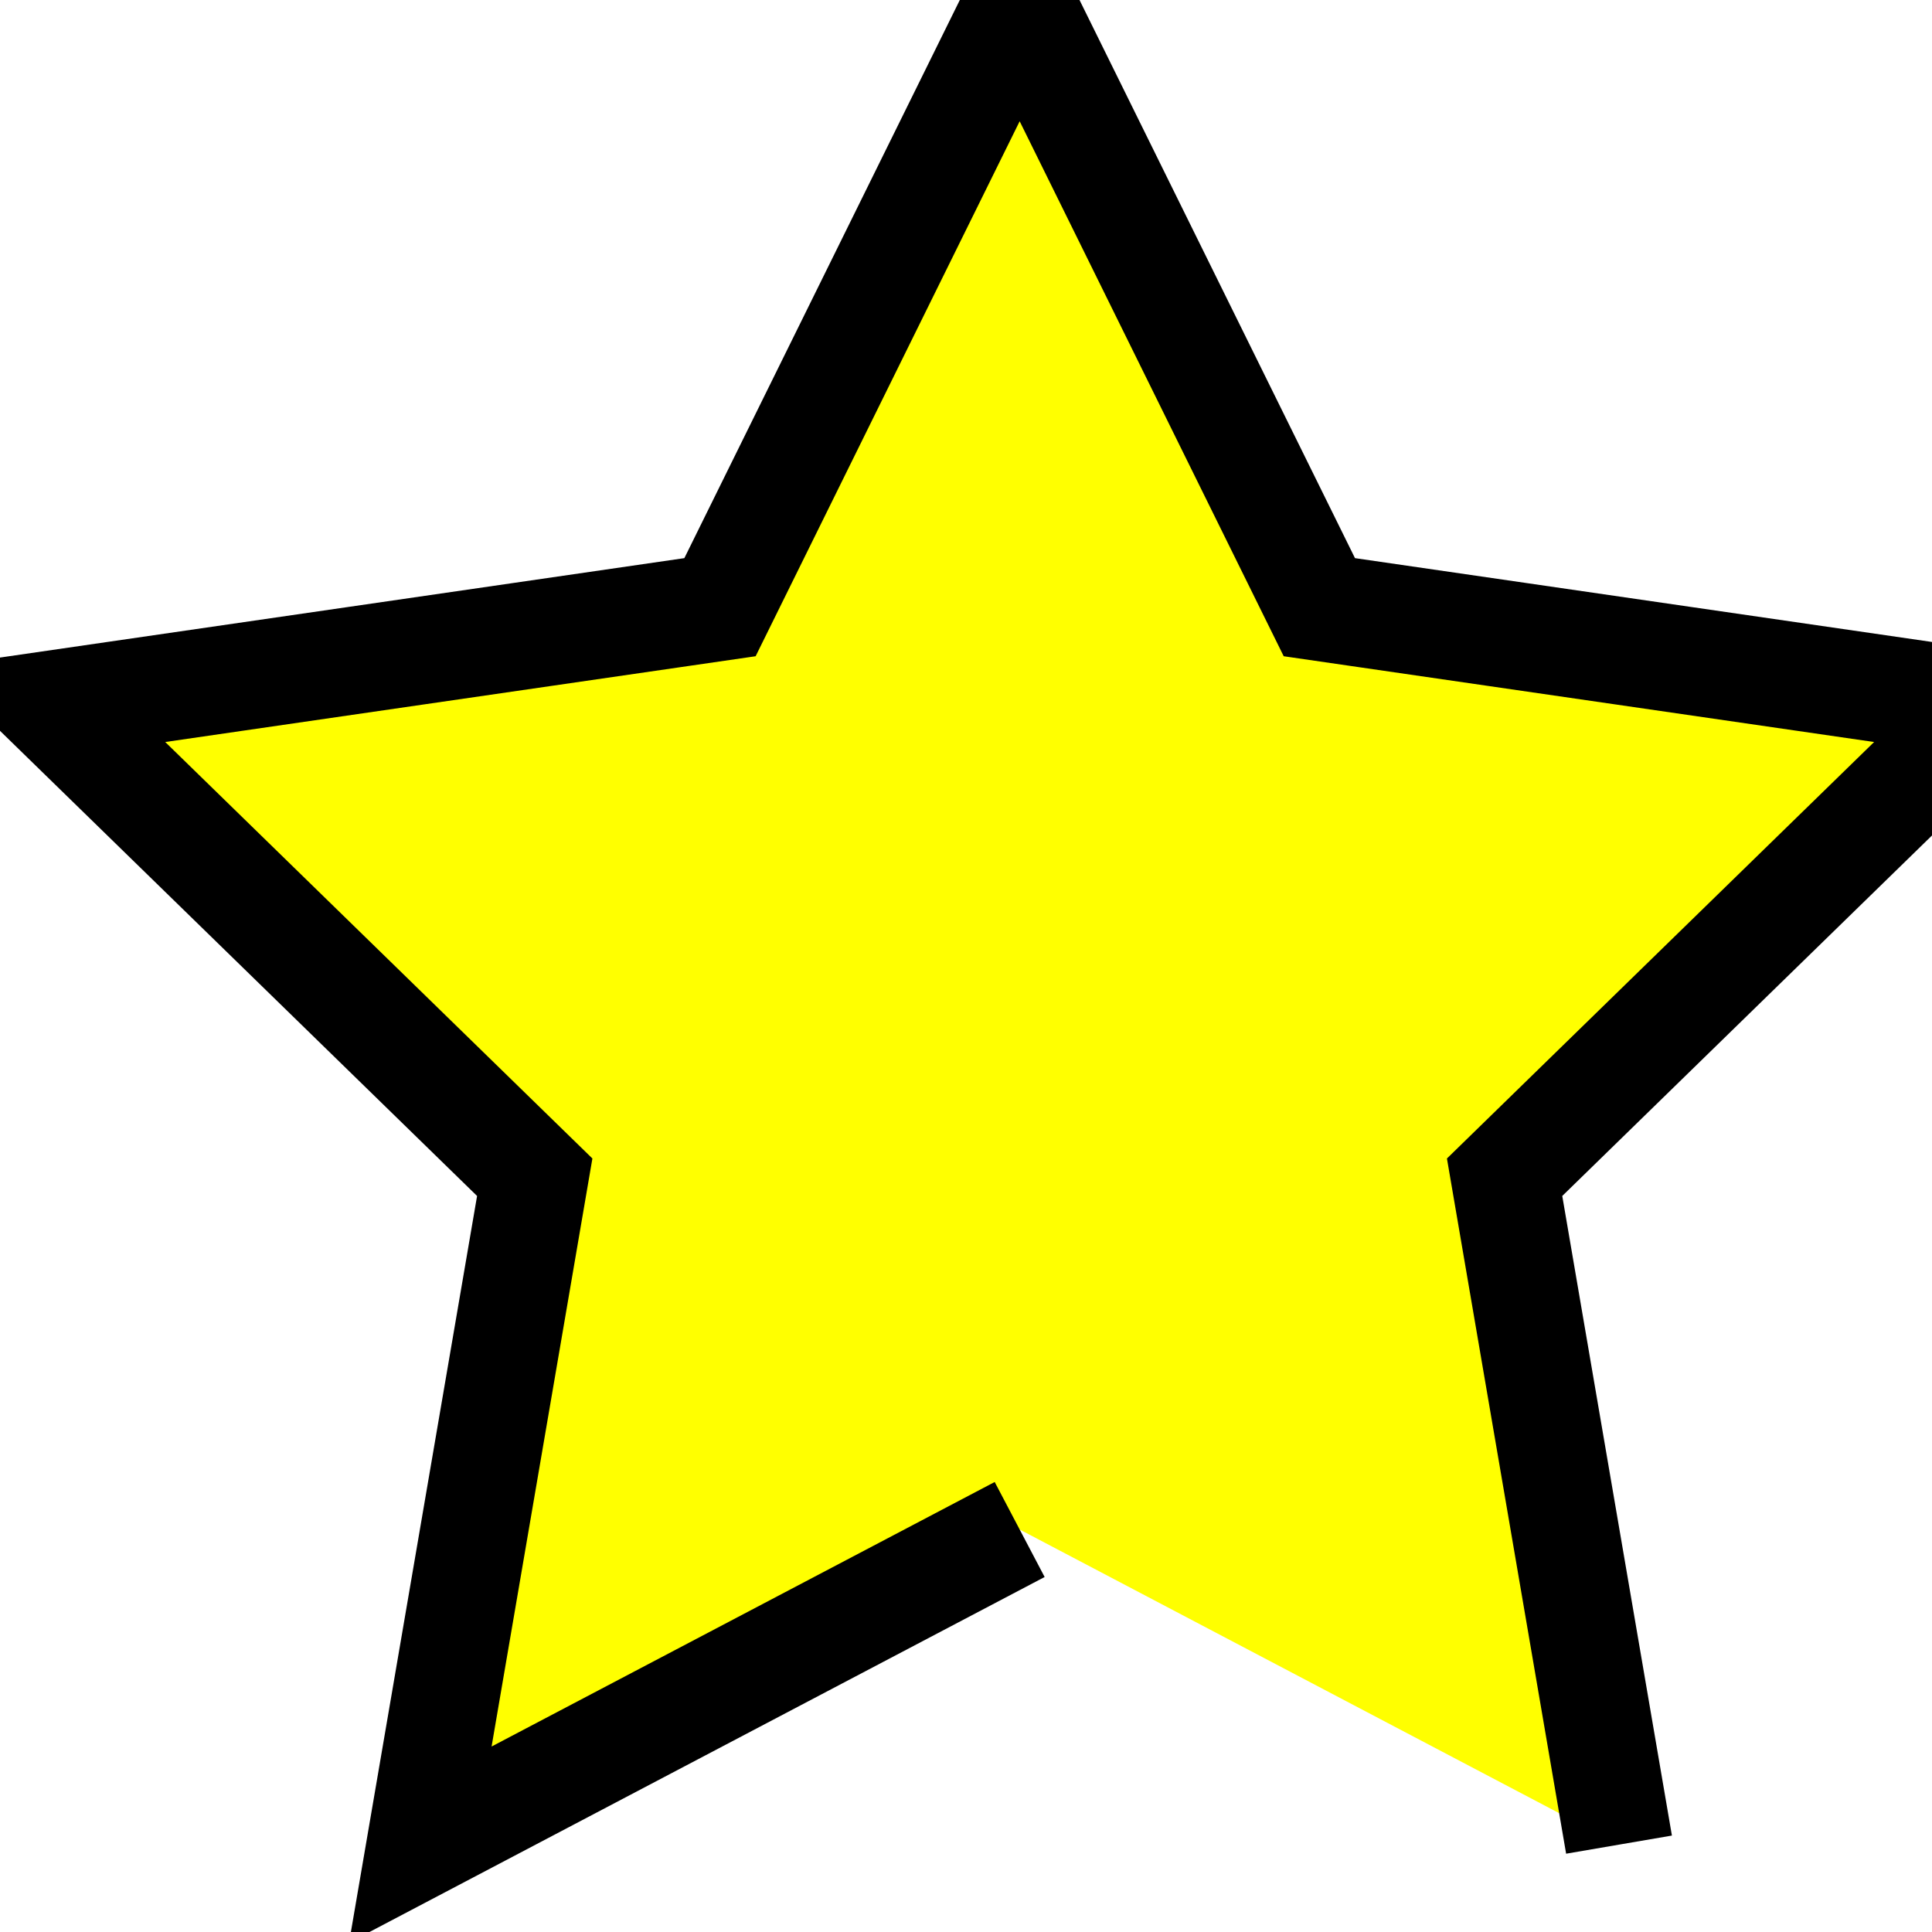
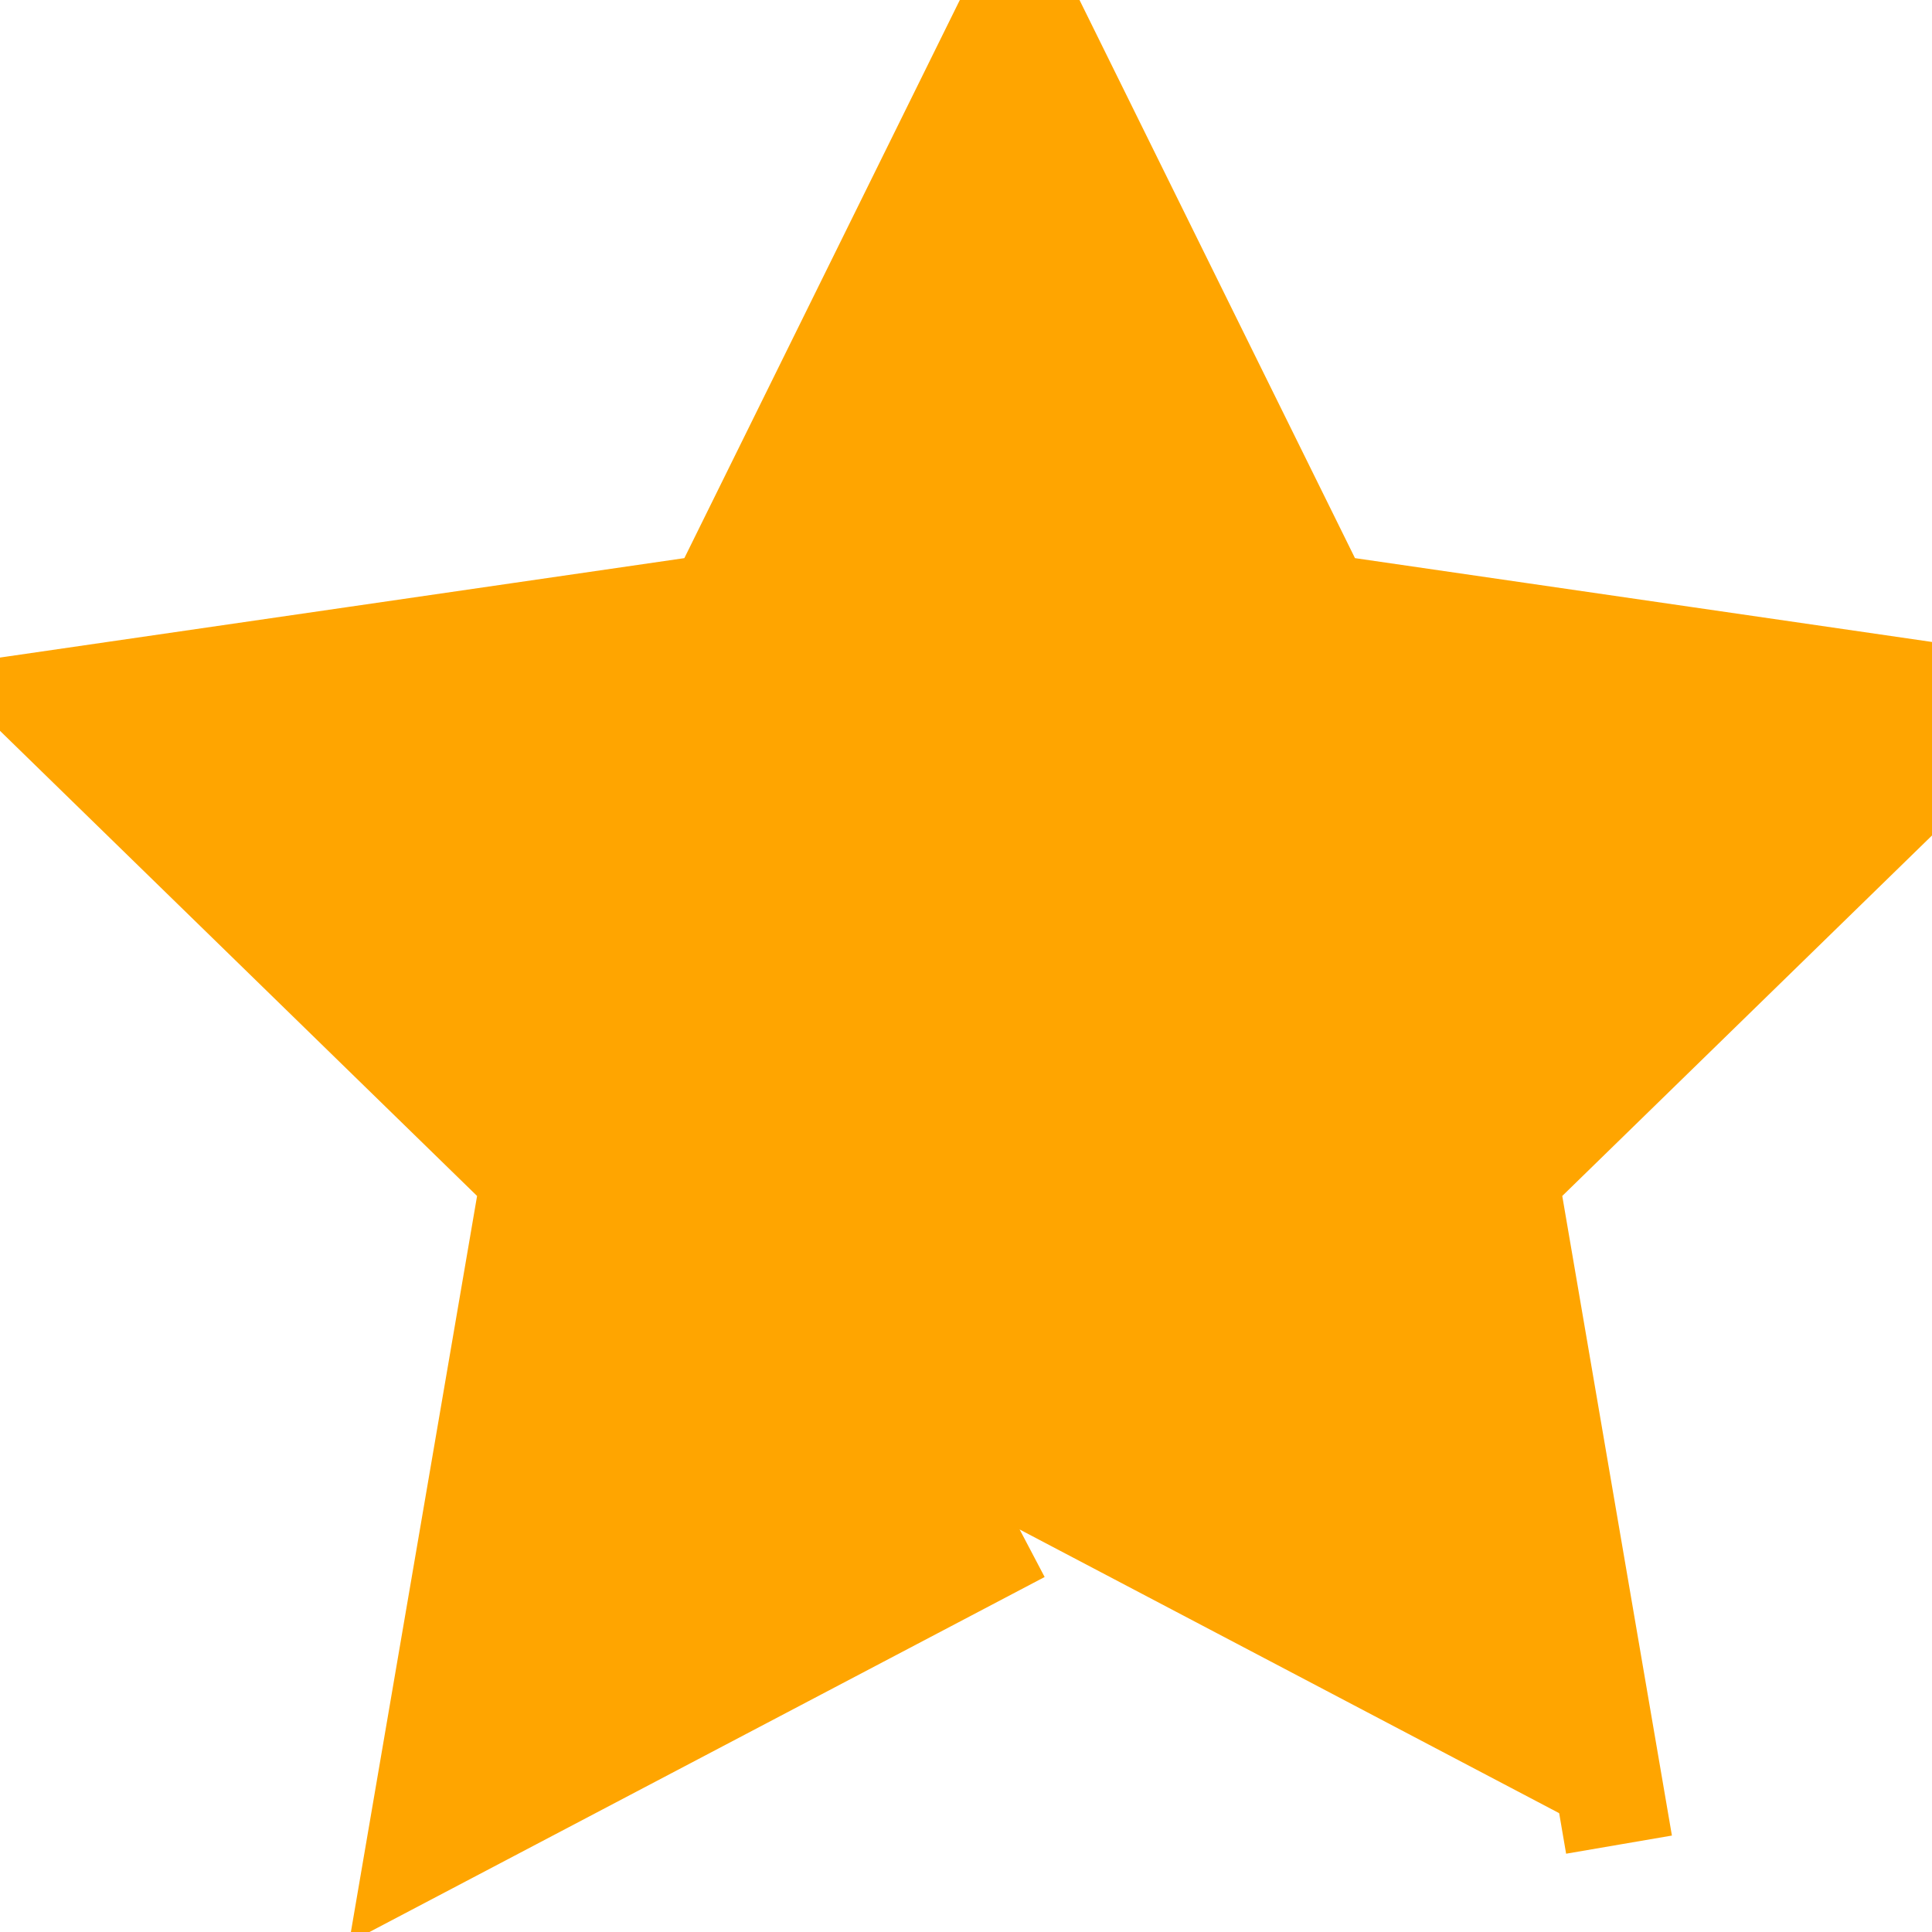
<svg xmlns="http://www.w3.org/2000/svg" viewBox="0 0 18 18">
-   <path fill="yellow" stroke="black" d="M9.5 14.25l-5.584 2.936 1.066-6.218L.465 6.564l6.243-.907L9.5 0l2.792 5.657 6.243.907-4.517 4.404 1.066 6.218" />
+   <path fill="orange" stroke="orange" d="M9.5 14.25l-5.584 2.936 1.066-6.218L.465 6.564l6.243-.907L9.5 0l2.792 5.657 6.243.907-4.517 4.404 1.066 6.218" />
</svg>
